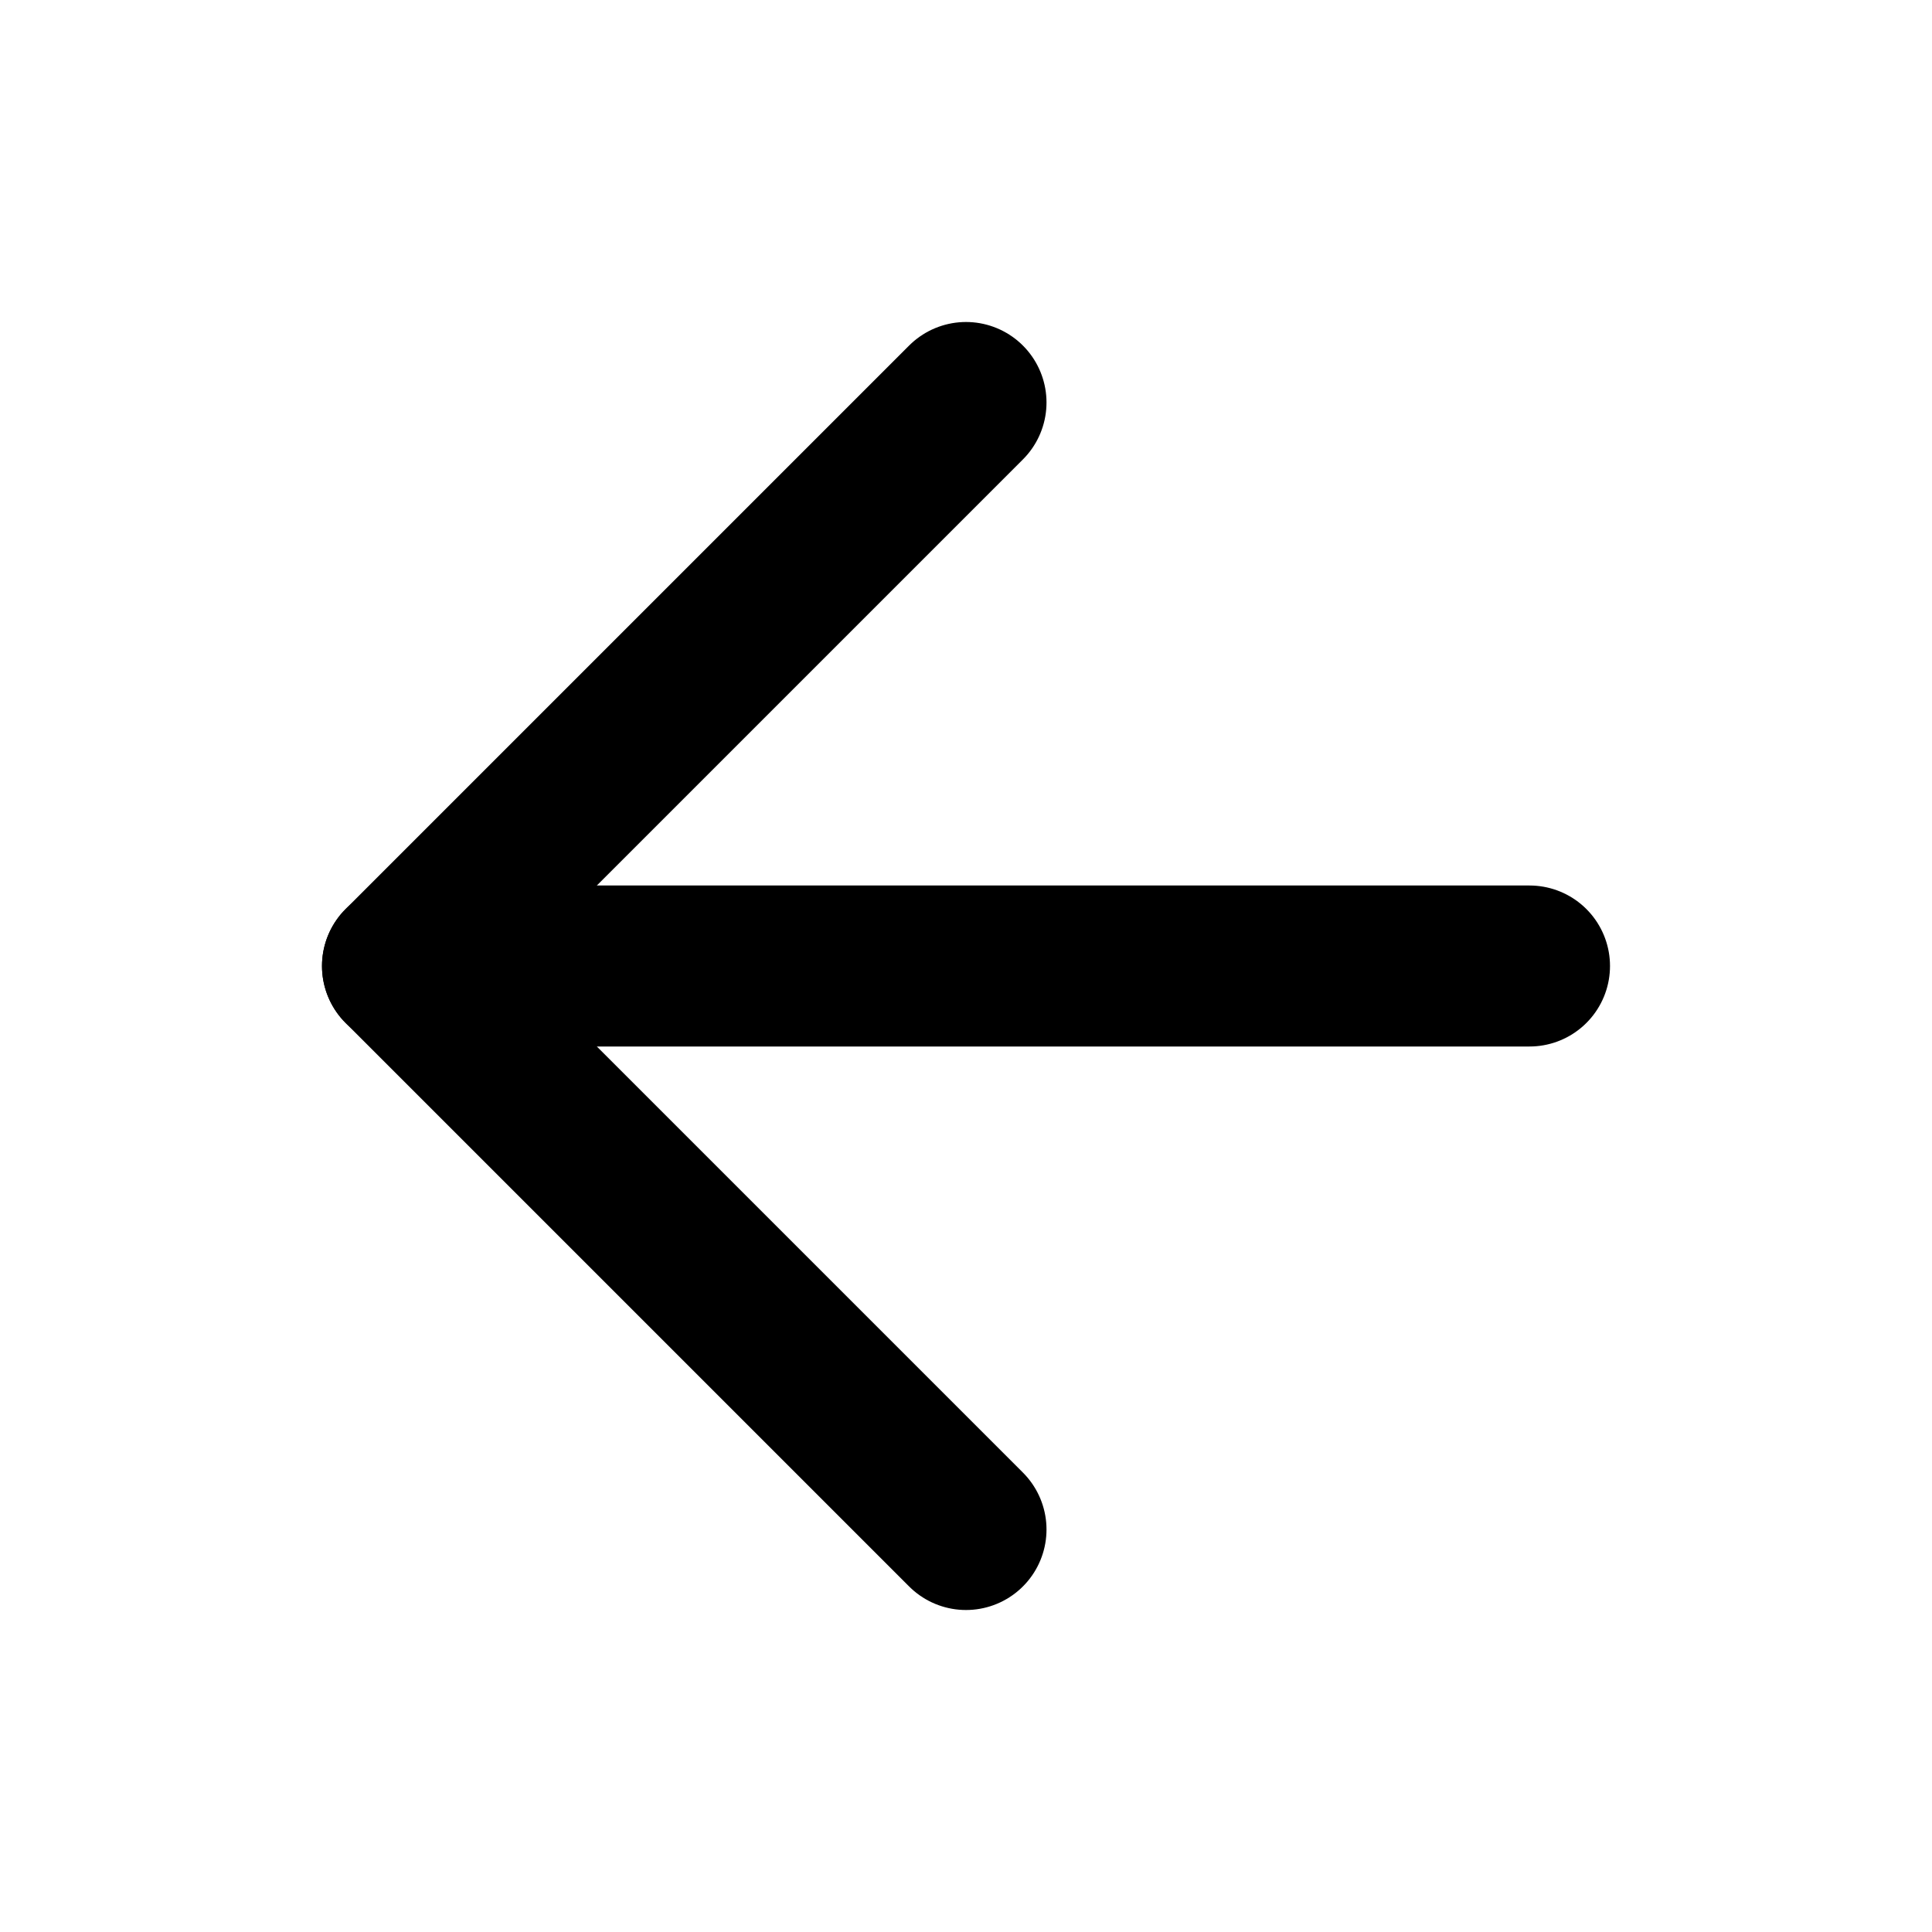
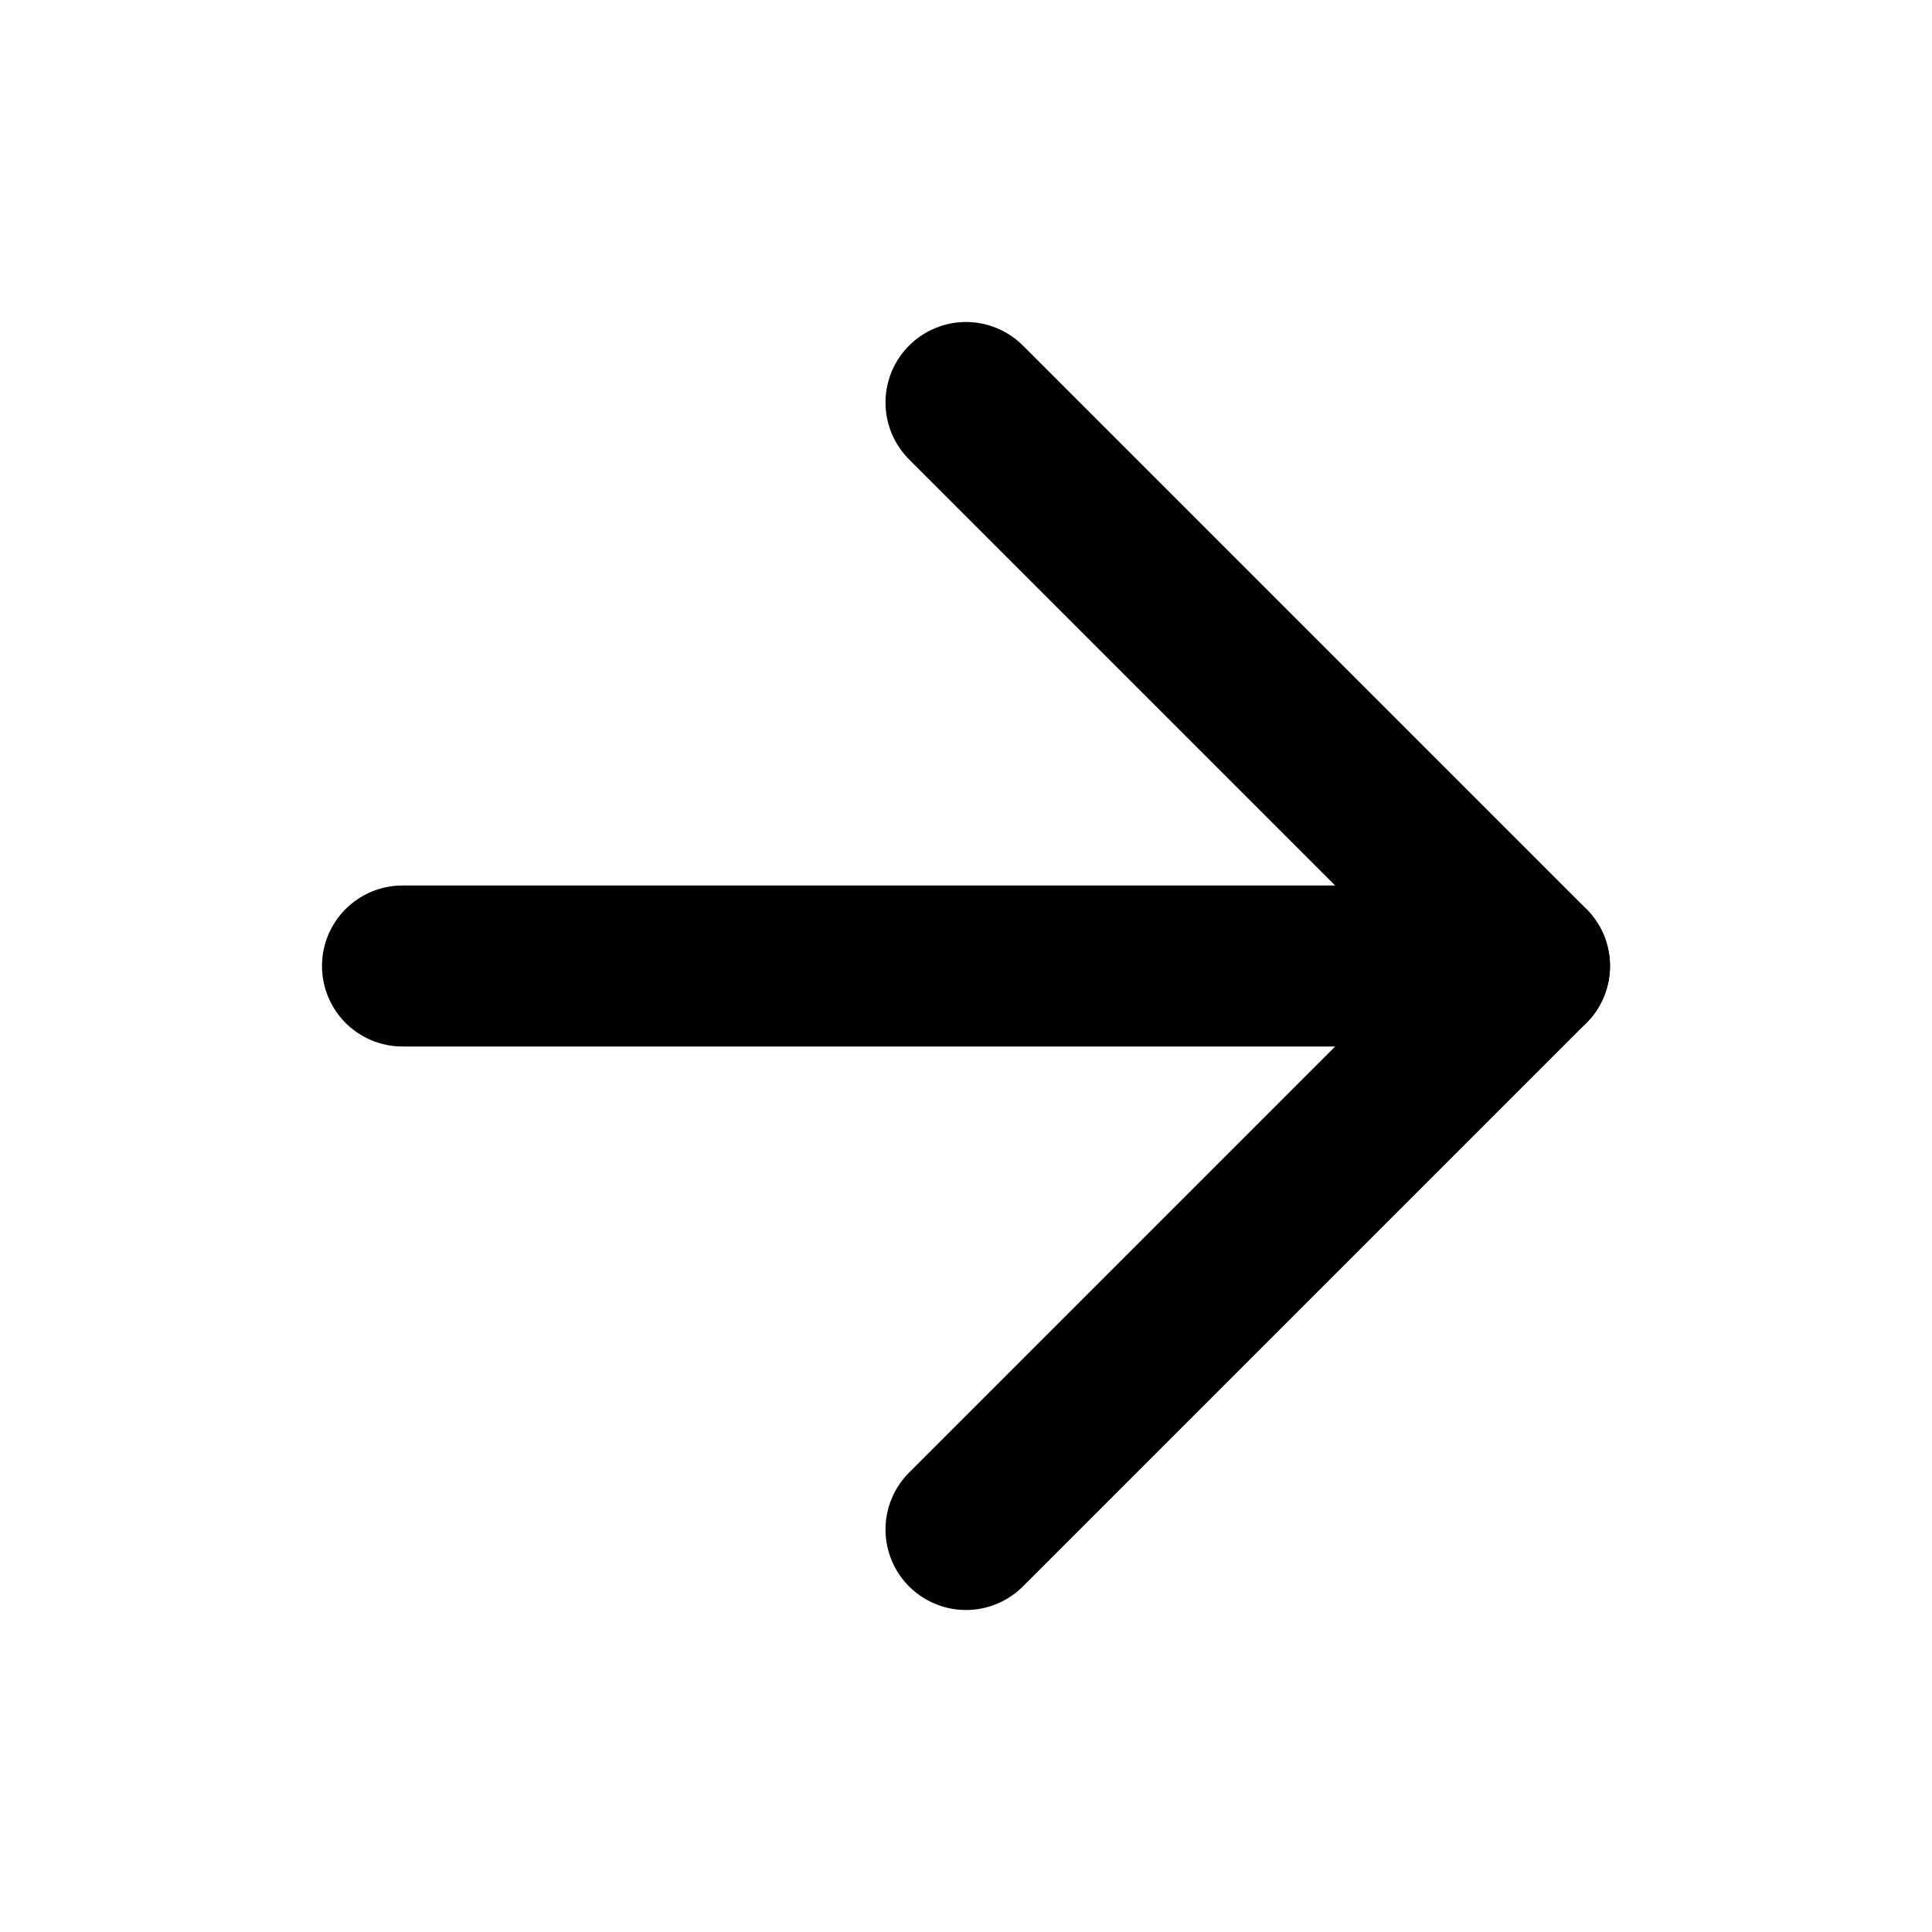
- <svg xmlns="http://www.w3.org/2000/svg" viewBox="0 0 24 24" fill="none" stroke="currentColor" stroke-width="2" stroke-linecap="round" stroke-linejoin="round">
-   <line x1="19" y1="12" x2="5" y2="12" />
-   <polyline points="12 19 5 12 12 5" />
+ <svg xmlns="http://www.w3.org/2000/svg" width="24" height="24" viewBox="0 0 24 24" fill="none" stroke="currentColor" stroke-width="2" stroke-linecap="round" stroke-linejoin="round">
+   <path d="M5 12h14" />
+   <path d="m12 5 7 7-7 7" />
</svg>
